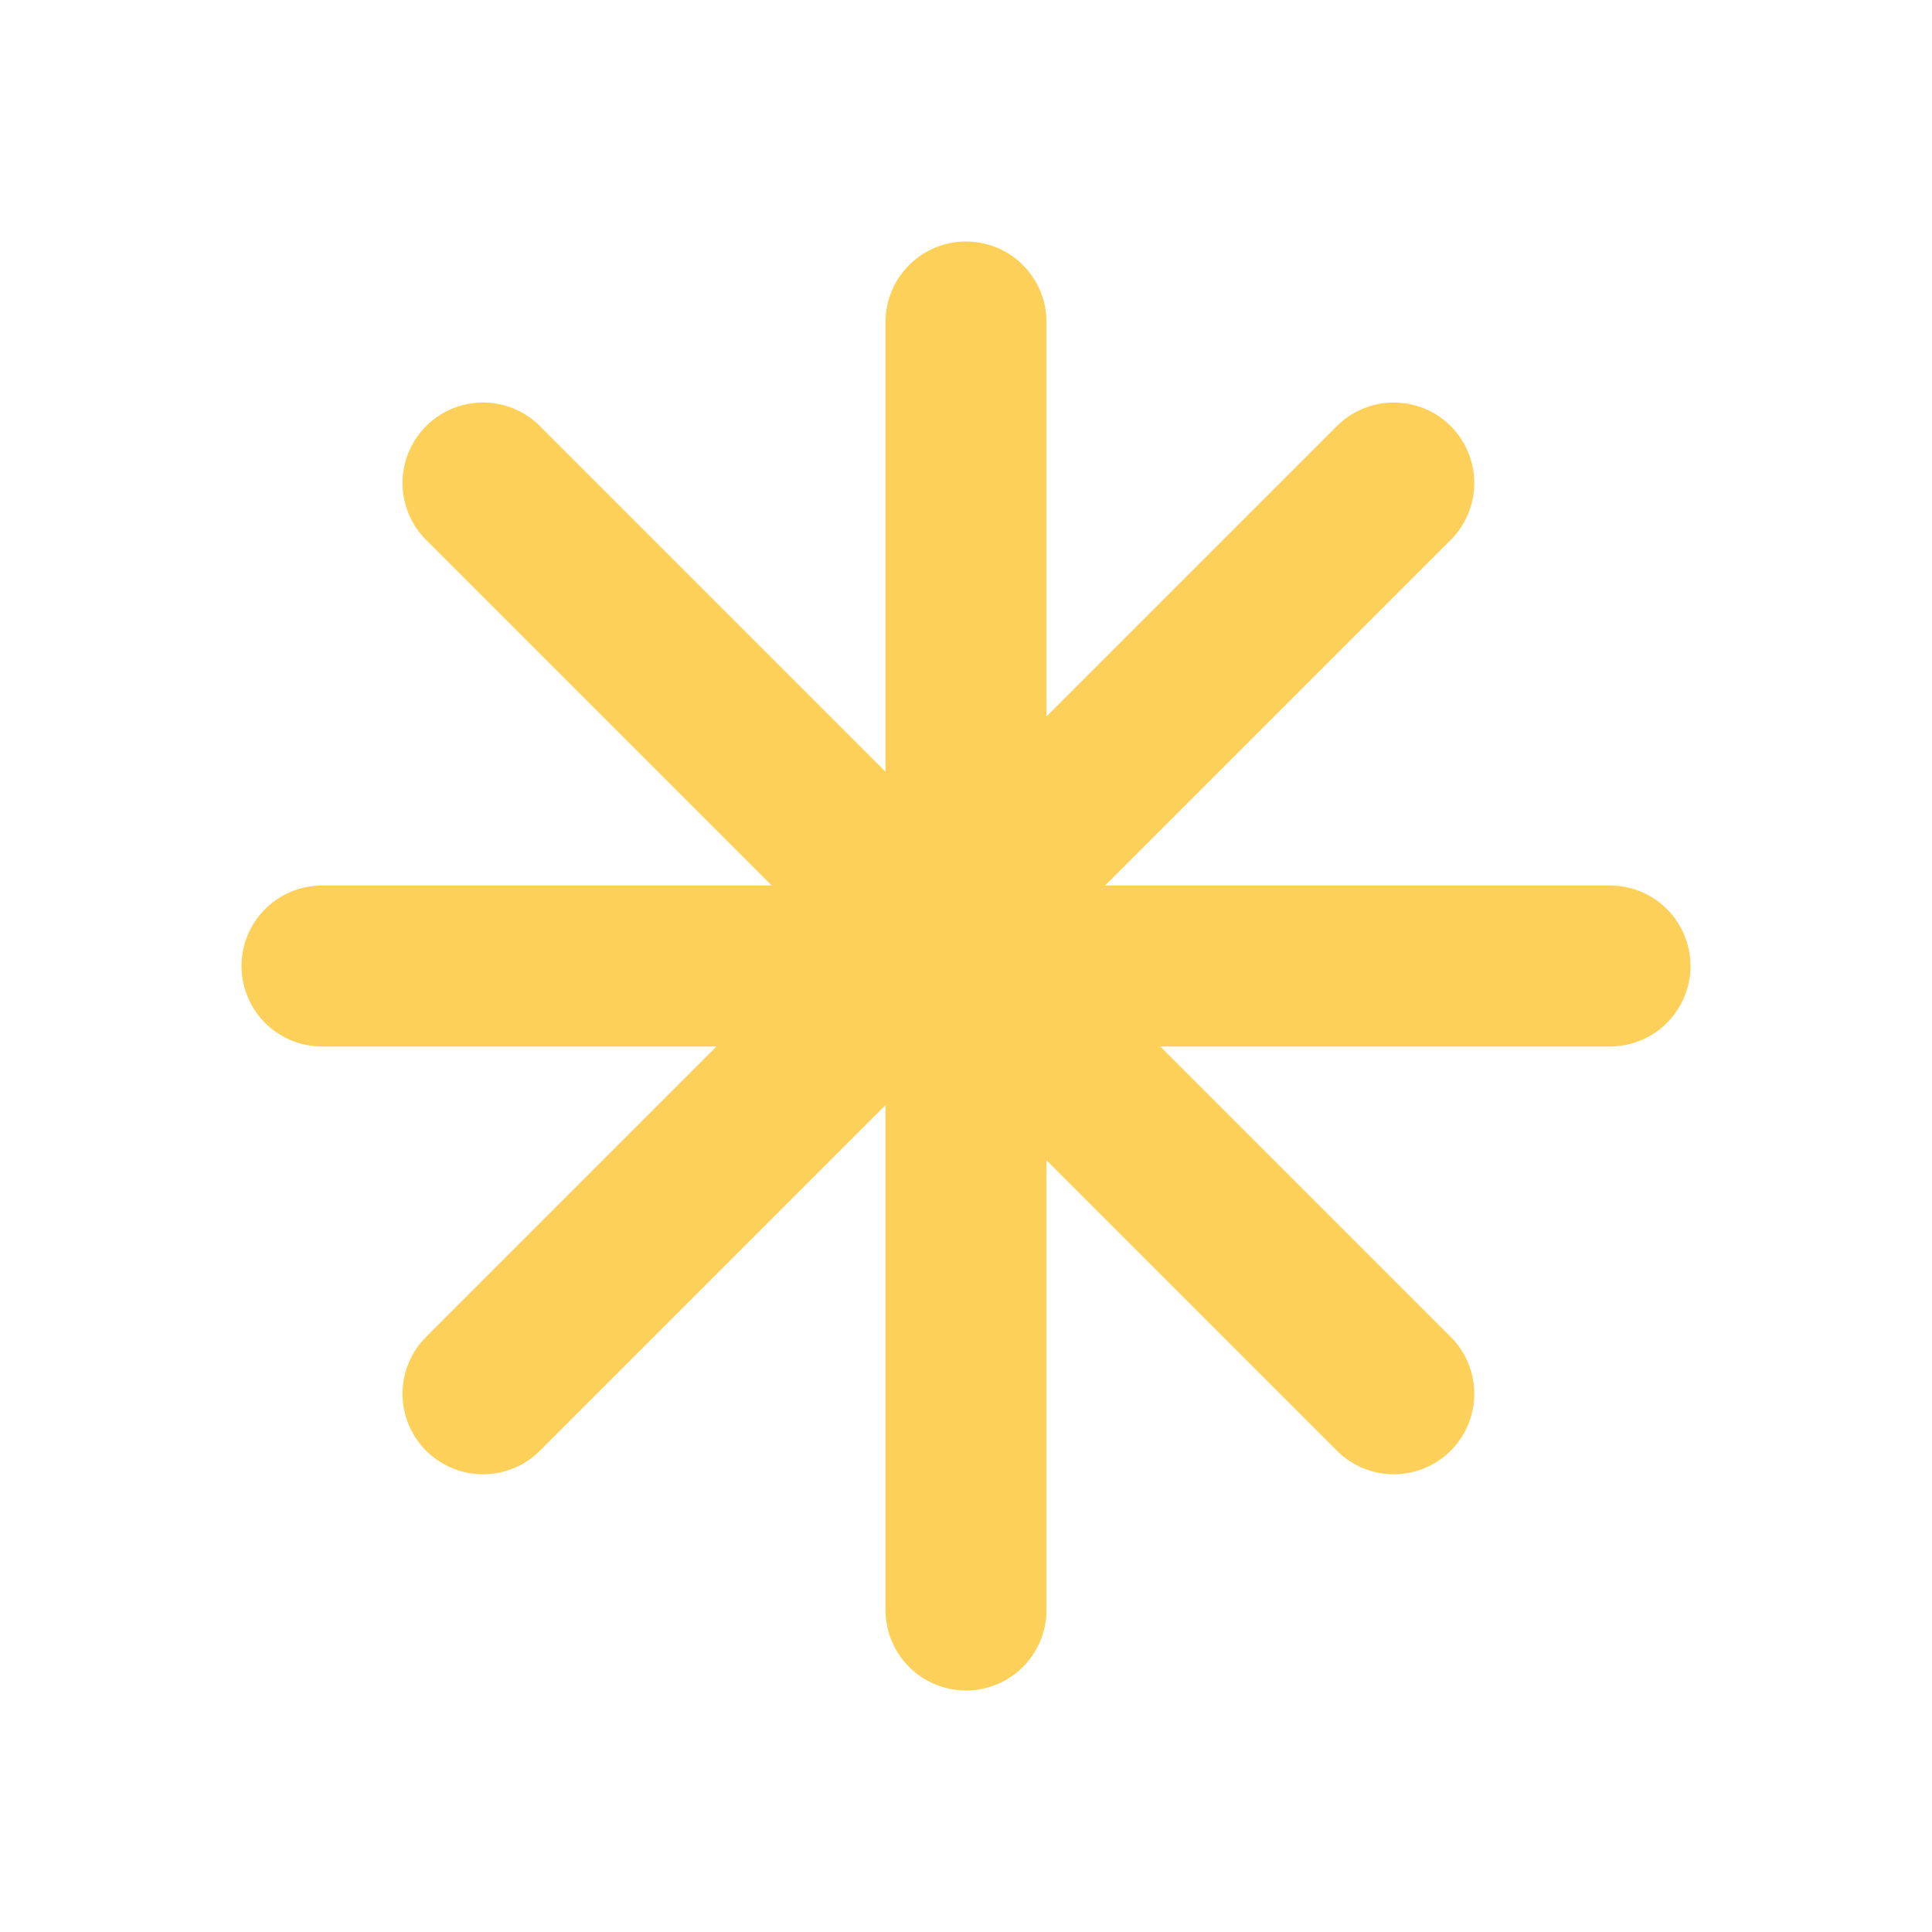
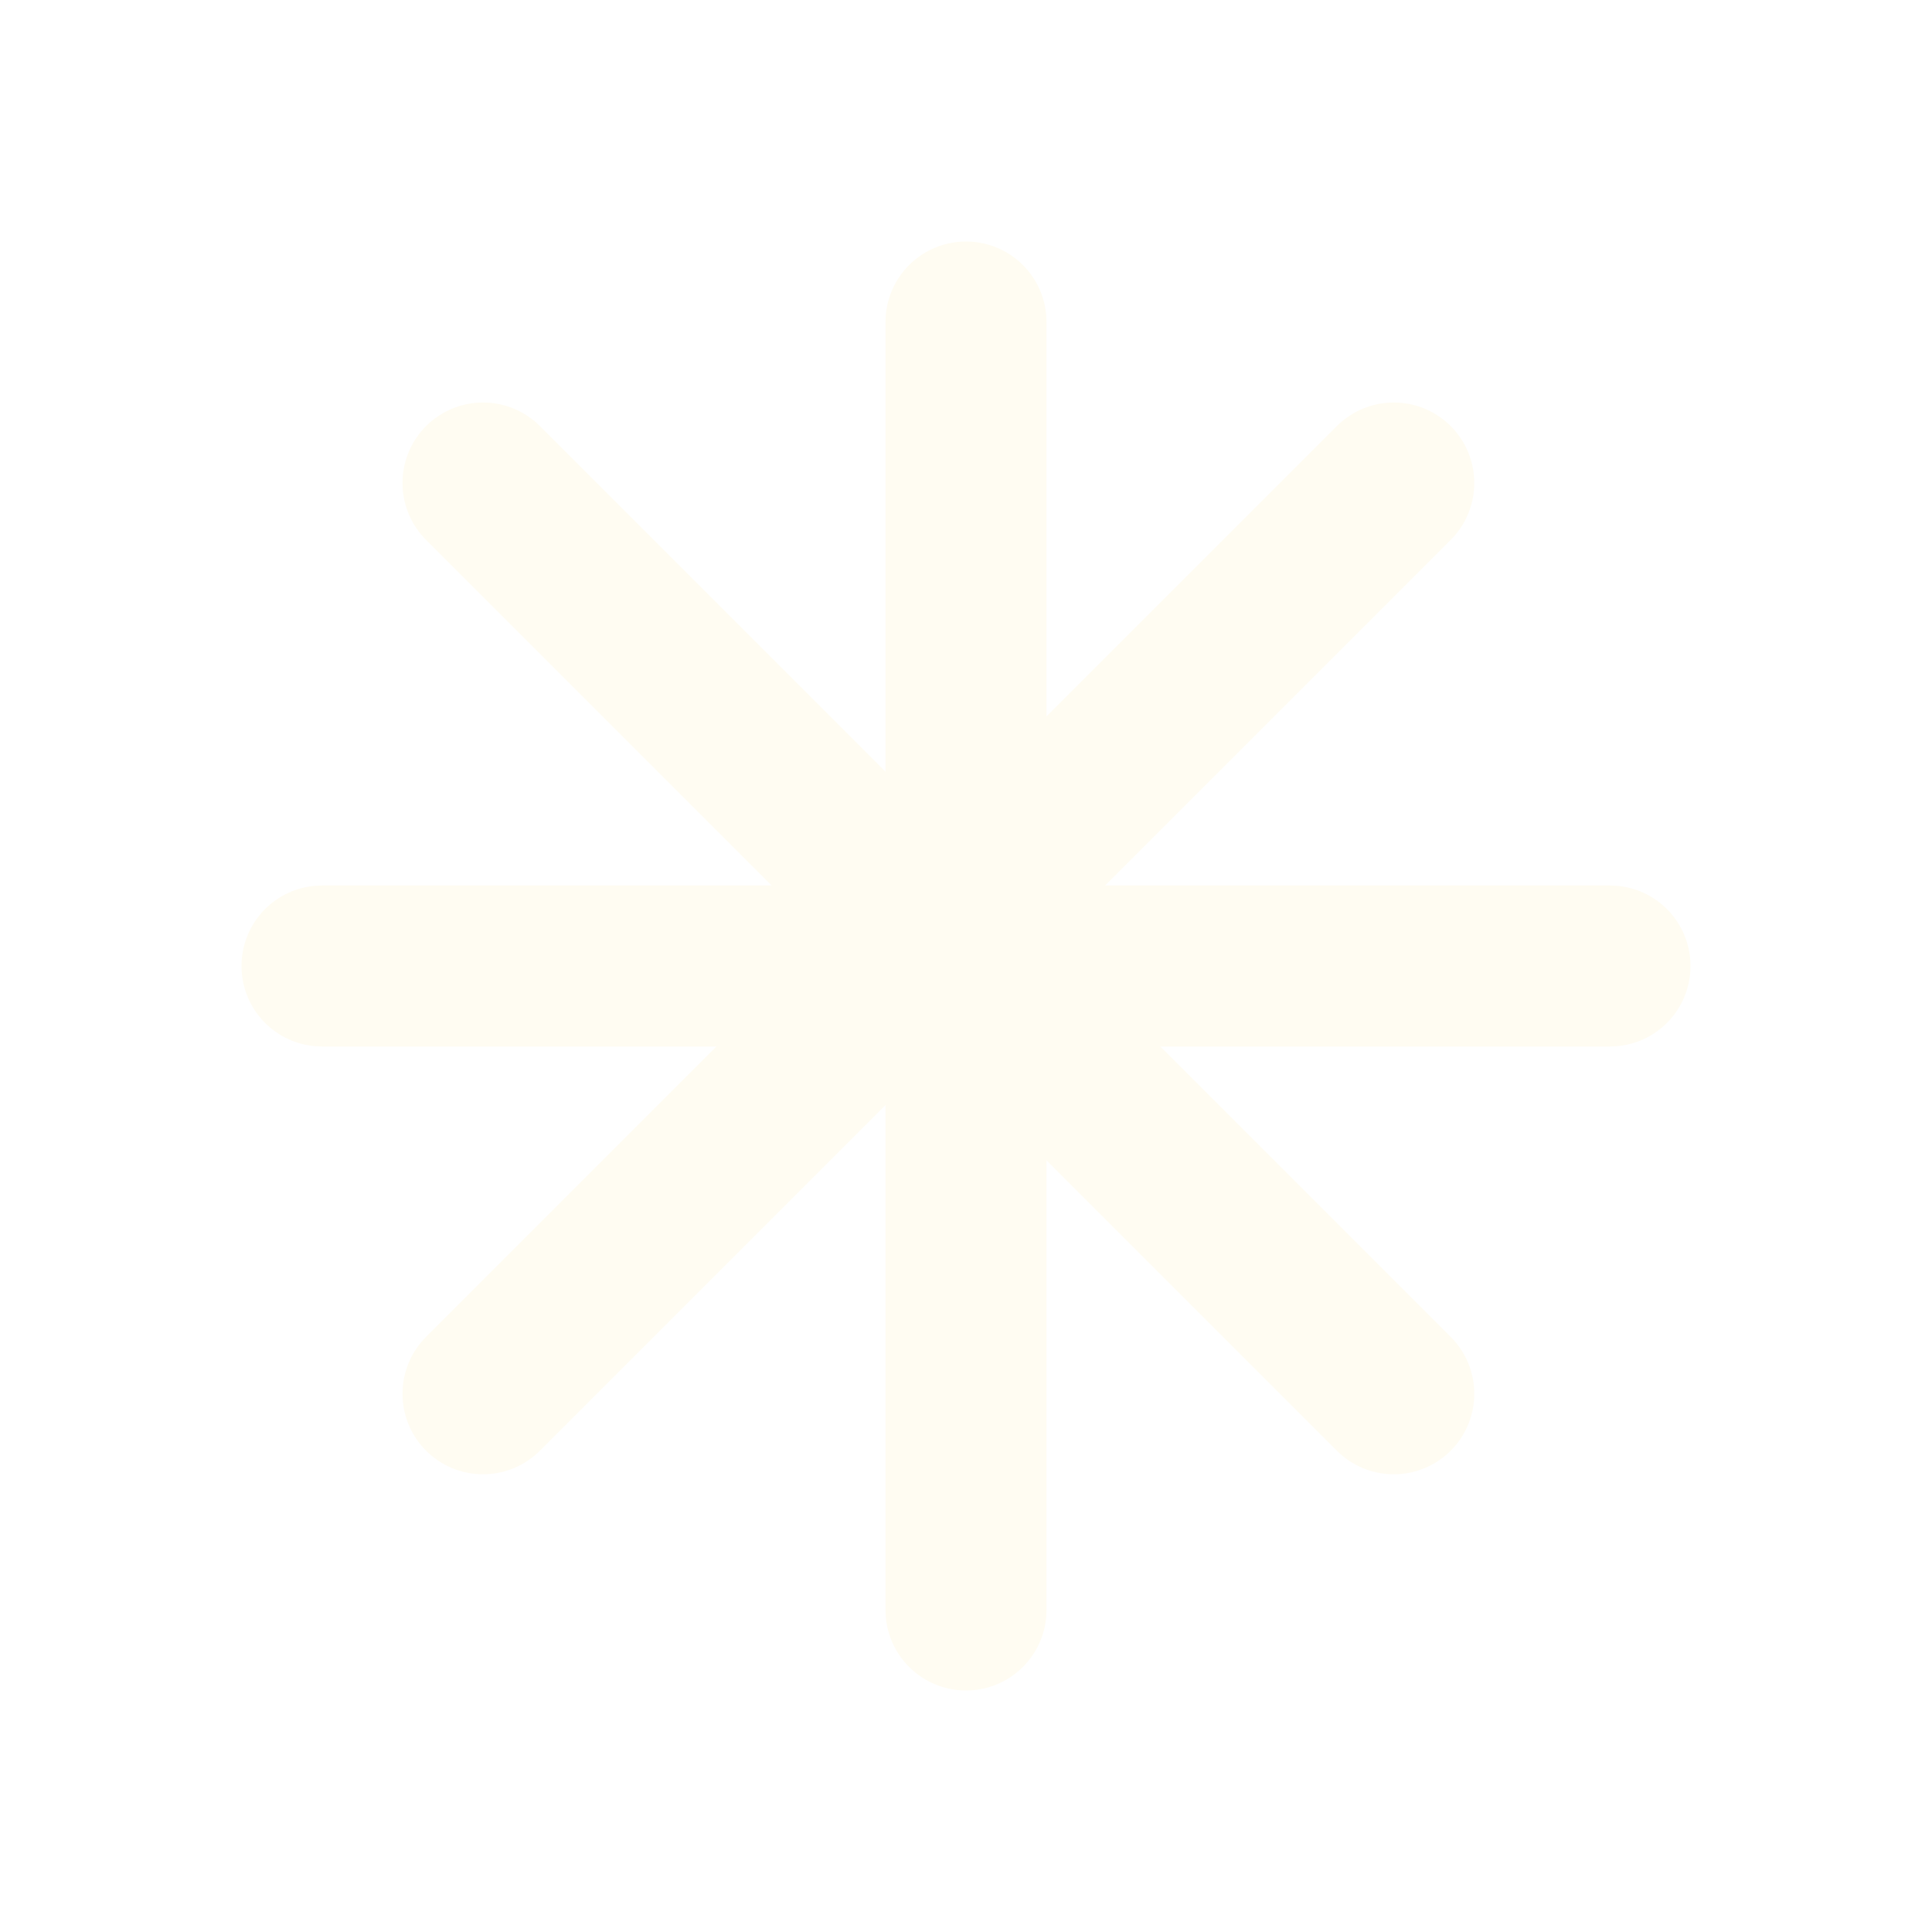
<svg xmlns="http://www.w3.org/2000/svg" width="800px" height="800px" viewBox="0 0 24 24" fill="none">
  <g id="SVGRepo_bgCarrier" stroke-width="0" />
  <g id="SVGRepo_tracerCarrier" stroke-linecap="round" stroke-linejoin="round" />
  <g id="SVGRepo_iconCarrier">
-     <path d="M12 4L12 20" stroke="#fdd159" stroke-width="2" stroke-linecap="round" stroke-linejoin="round" />
-     <path d="M17.314 6L6 17.314" stroke="#fdd159" stroke-width="2" stroke-linecap="round" stroke-linejoin="round" />
-     <path d="M20 12L4 12" stroke="#fdd159" stroke-width="2" stroke-linecap="round" stroke-linejoin="round" />
-     <path d="M17.314 17.314L6 6" stroke="#fdd159" stroke-width="2" stroke-linecap="round" stroke-linejoin="round" />
+     <path d="M12 4L12 20" stroke="#fffcf2" stroke-width="2" stroke-linecap="round" stroke-linejoin="round" />
+     <path d="M17.314 6L6 17.314" stroke="#fffcf2" stroke-width="2" stroke-linecap="round" stroke-linejoin="round" />
+     <path d="M20 12L4 12" stroke="#fffcf2" stroke-width="2" stroke-linecap="round" stroke-linejoin="round" />
+     <path d="M17.314 17.314L6 6" stroke="#fffcf2" stroke-width="2" stroke-linecap="round" stroke-linejoin="round" />
  </g>
</svg>
